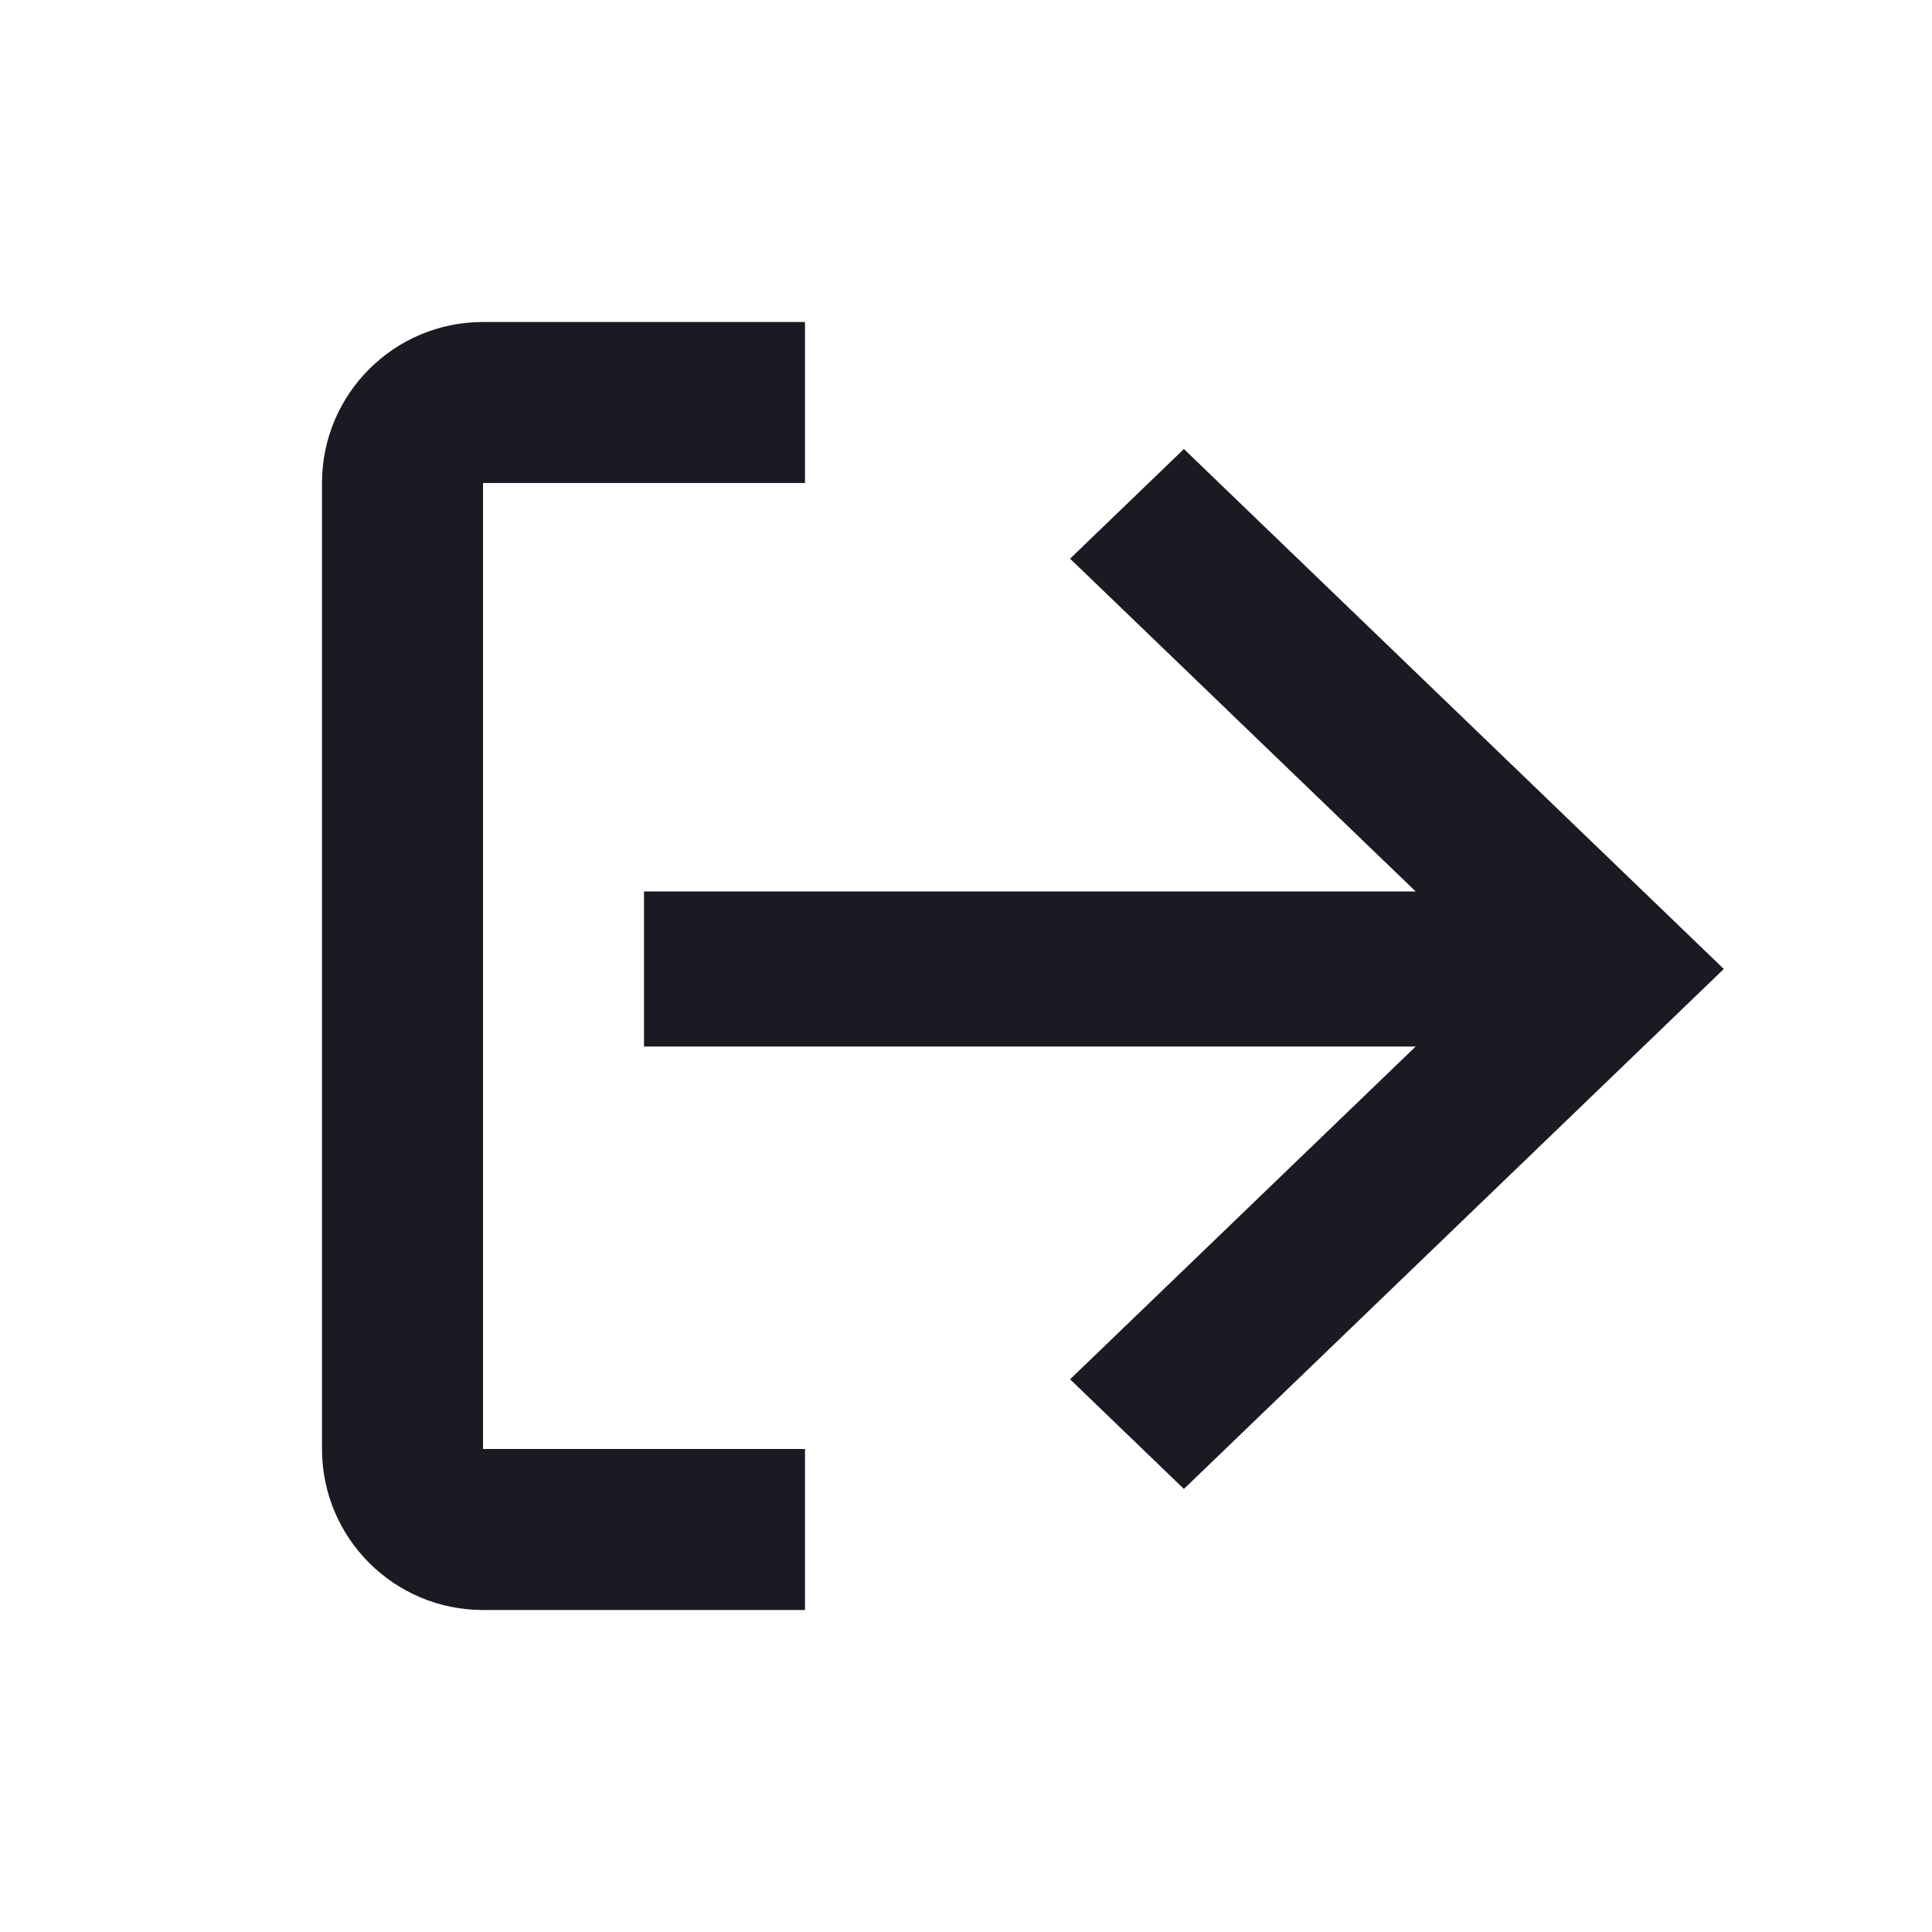
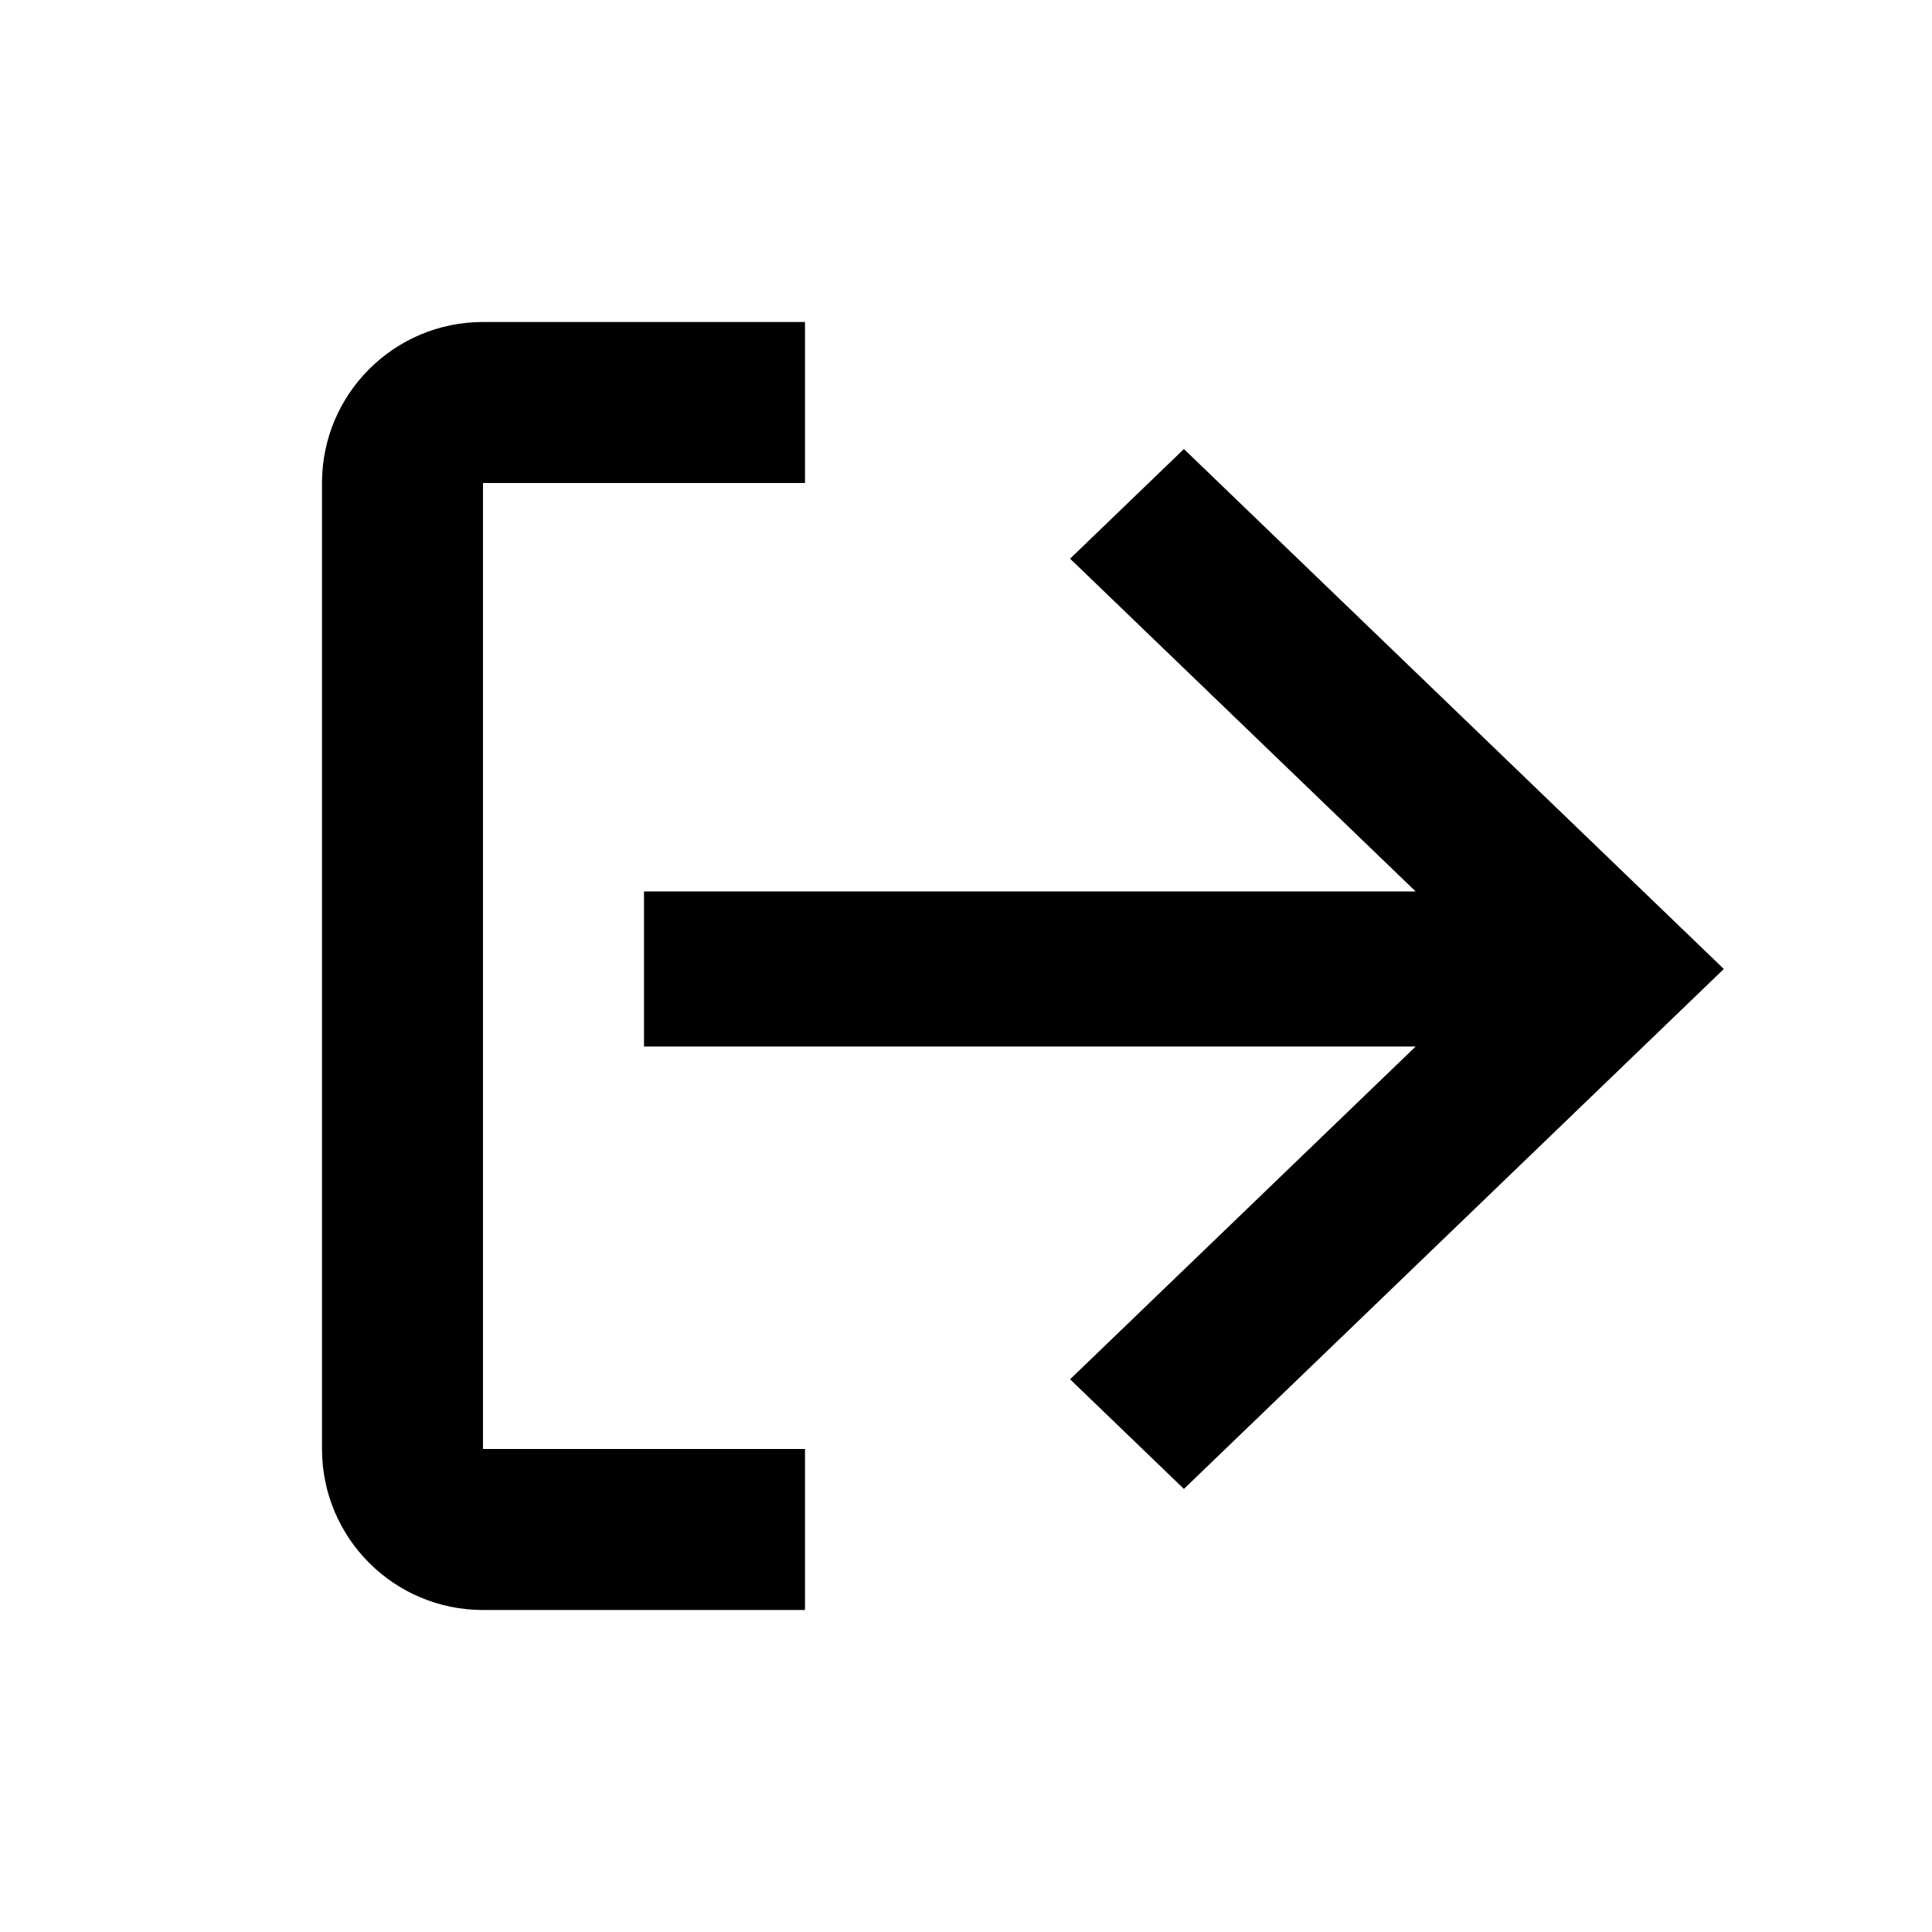
<svg xmlns="http://www.w3.org/2000/svg" width="24" height="24" viewBox="0 0 24 24" fill="none">
-   <path fill-rule="evenodd" clip-rule="evenodd" d="M10 6L6 6L6 18H10V20H6C4.895 20 4 19.105 4 18V6C4 4.895 4.895 4 6 4H10V6ZM17.586 13L13.293 17.134L14.707 18.496L21.414 12.037L14.707 5.578L13.293 6.94L17.586 11.074H8V13H17.586Z" fill="#1A1B22" />
+   <path fill-rule="evenodd" clip-rule="evenodd" d="M10 6L6 6L6 18H10V20H6C4.895 20 4 19.105 4 18V6C4 4.895 4.895 4 6 4H10V6ZM17.586 13L13.293 17.134L14.707 18.496L21.414 12.037L14.707 5.578L13.293 6.94L17.586 11.074H8V13H17.586Z" fill="currentColor" />
</svg>
